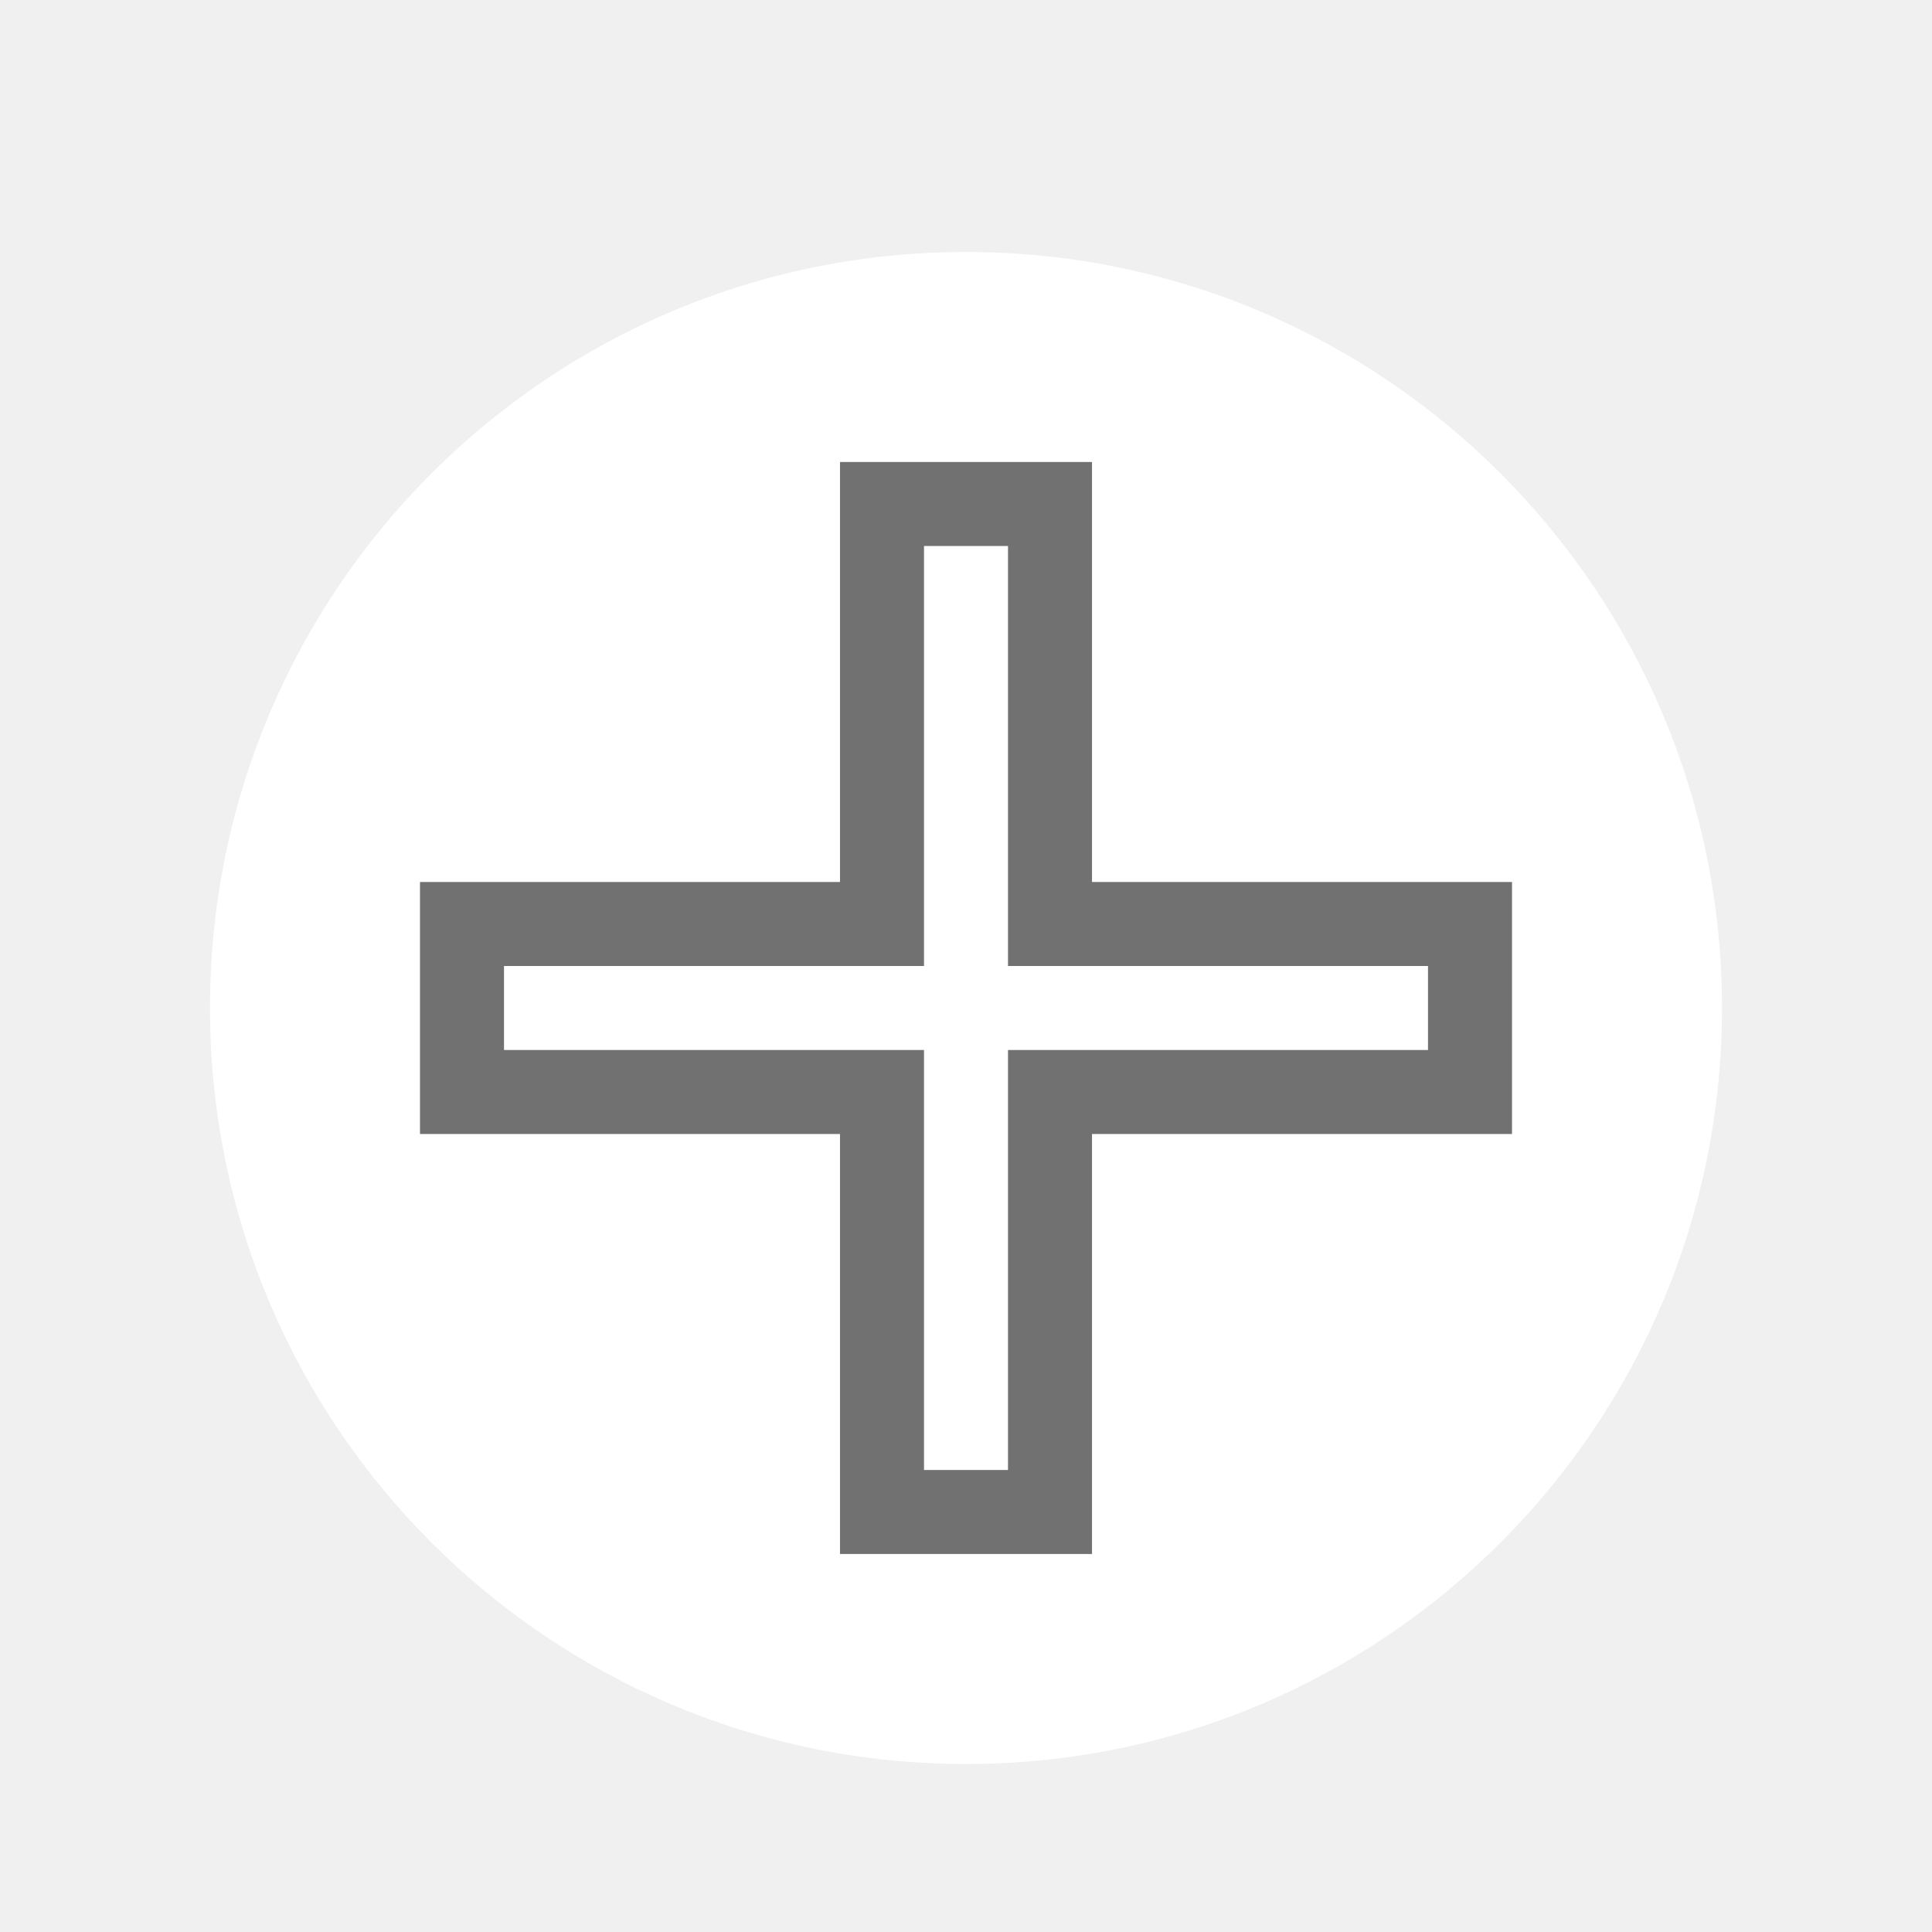
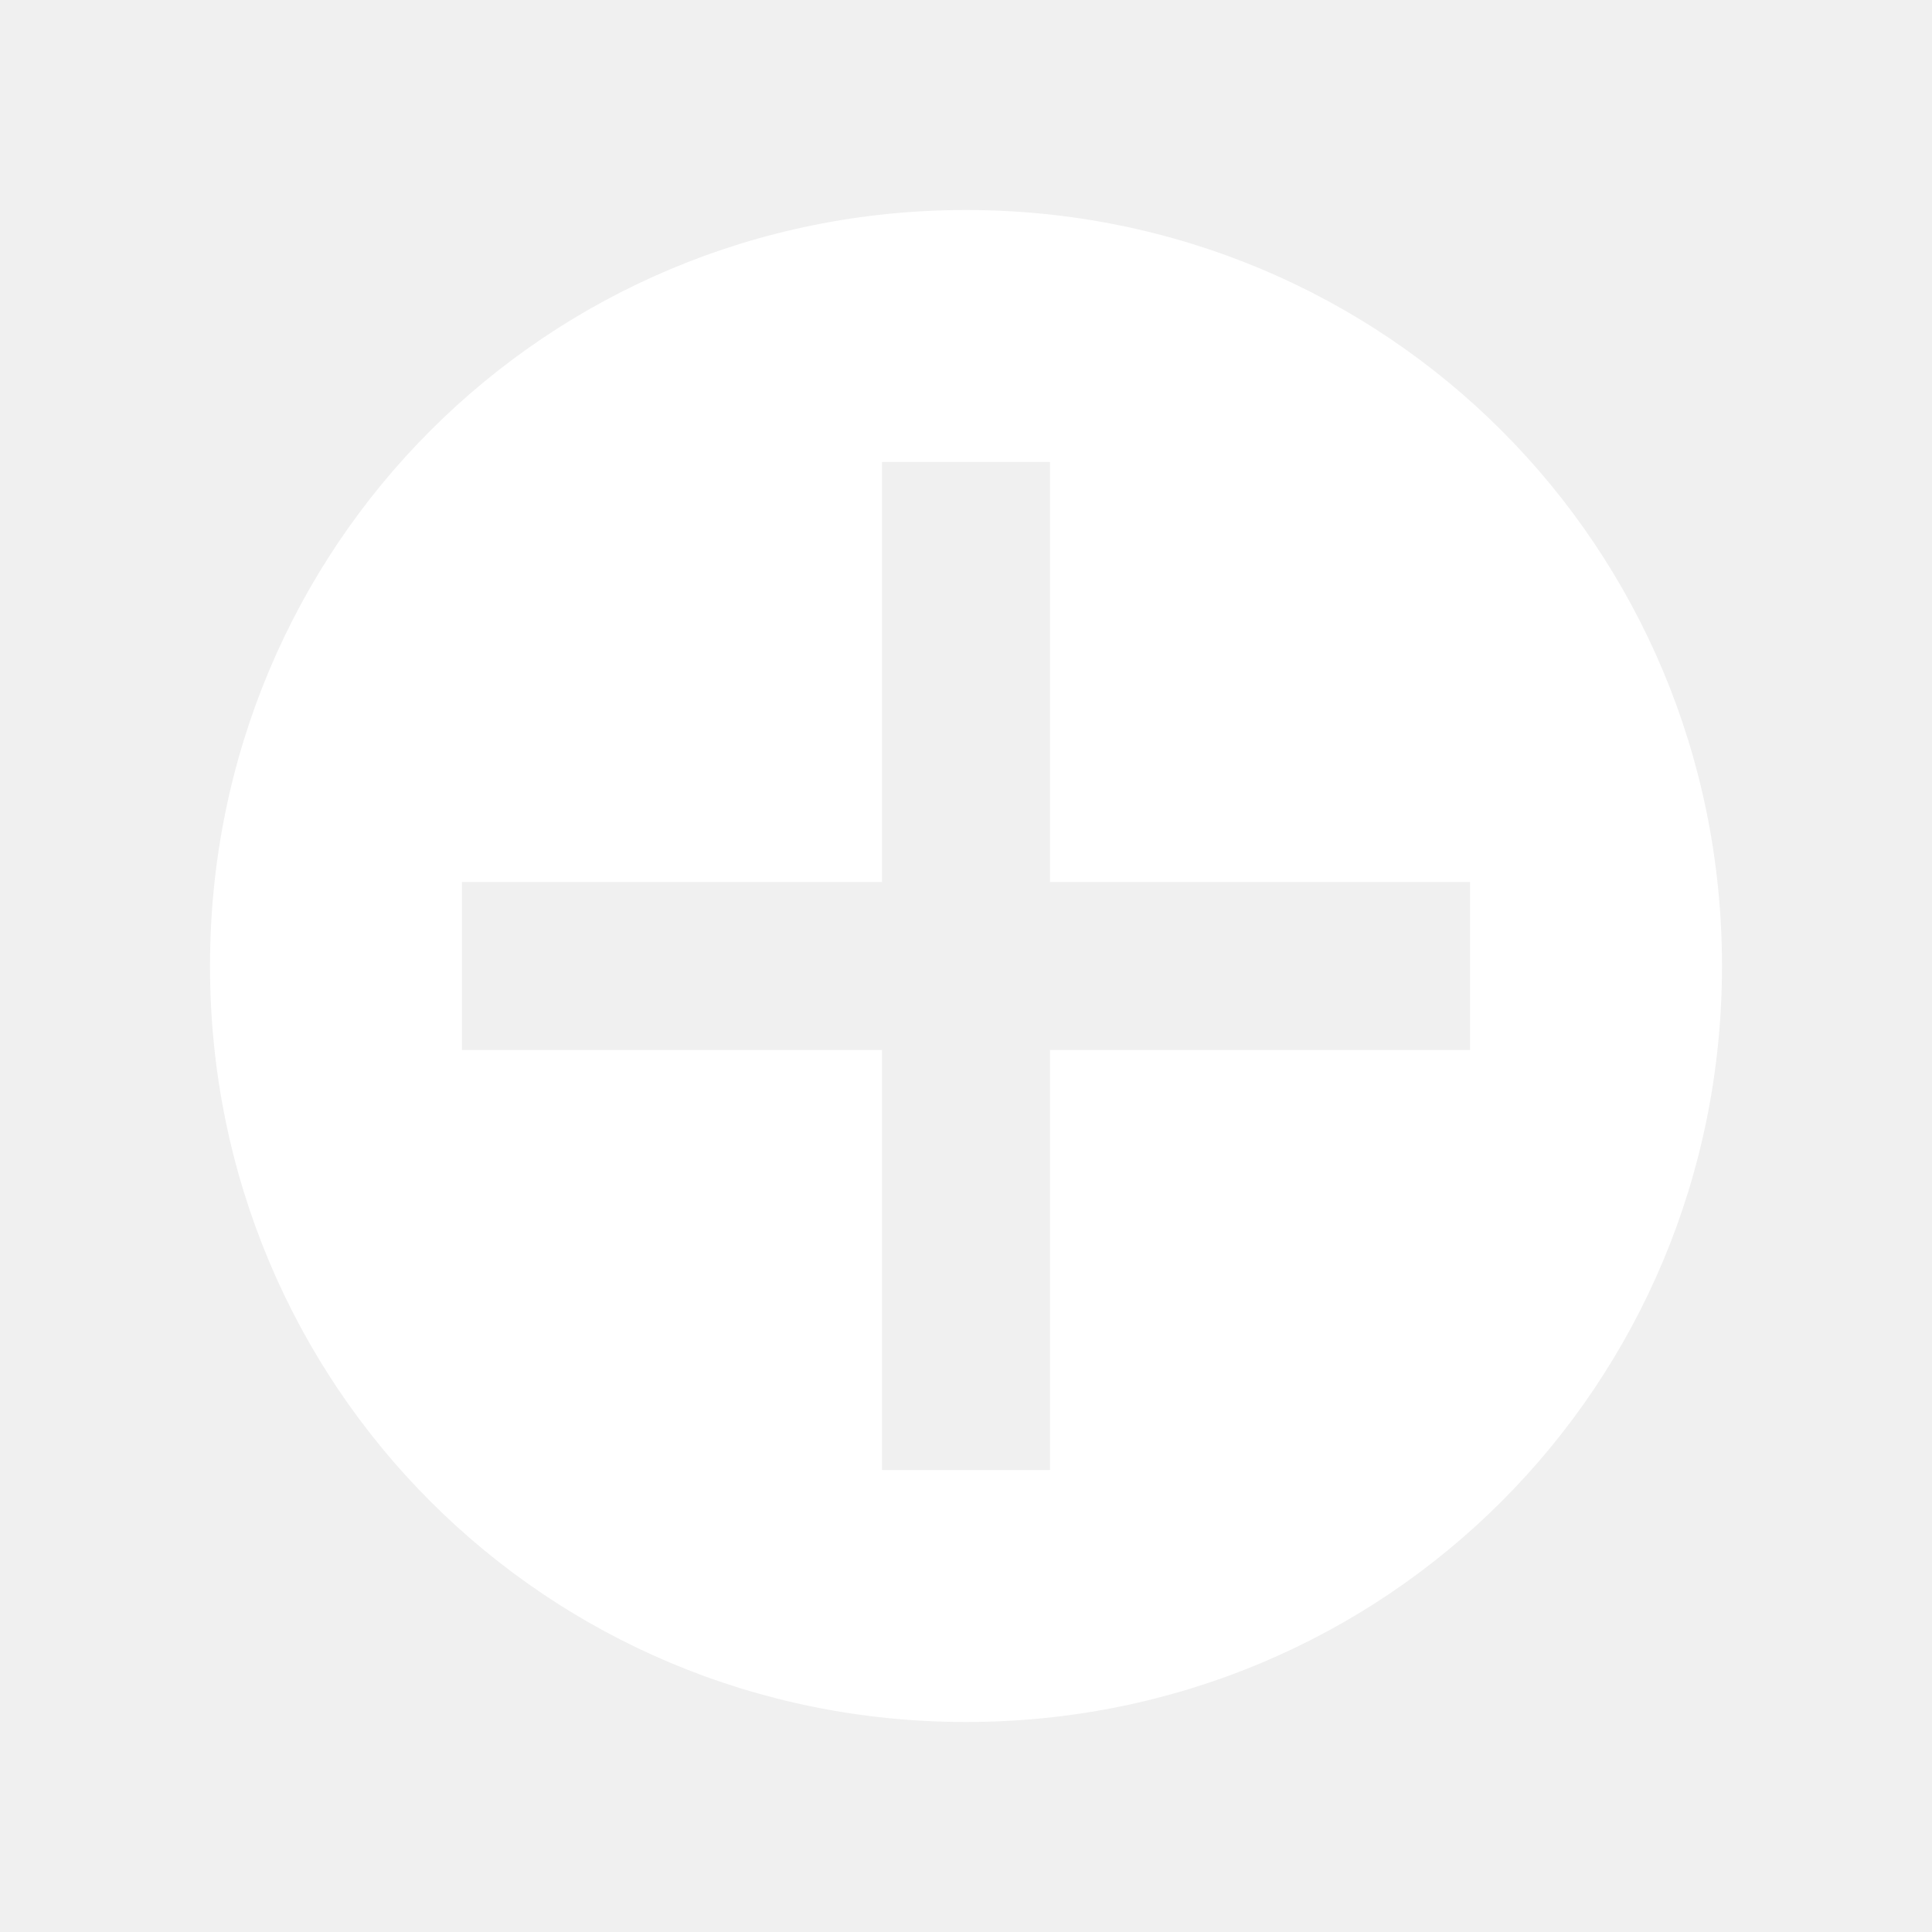
<svg xmlns="http://www.w3.org/2000/svg" version="1.1" id="svg41" x="0px" y="0px" viewBox="0 0 23 23" style="enable-background:new 0 0 23 23;" xml:space="preserve">
  <style type="text/css">
	.st0{fill:#FFFFFF;}
- 	.st1{fill:none;stroke:#717171;}
</style>
-   <g id="menu_icn_expansions" transform="translate(-9596 11554)">
-     <circle id="Ellipse_34" class="st0" cx="9607.5" cy="-11542" r="9" />
-     <polygon class="st1" points="9613.5,-11543 9608.5,-11543 9608.5,-11548 9606.5,-11548 9606.5,-11543 9601.5,-11543 9601.5,-11541    9606.5,-11541 9606.5,-11536 9608.5,-11536 9608.5,-11541 9613.5,-11541  " />
-   </g>
+   <path class="st0" d="M11.5,2.5c-5,0-9,4-9,9s4,9,9,9s9-4,9-9S16.5,2.5,11.5,2.5z M17.5,12.5h-5v5h-2v-5h-5v-2h5v-5h2v5h5V12.5z" />
</svg>
